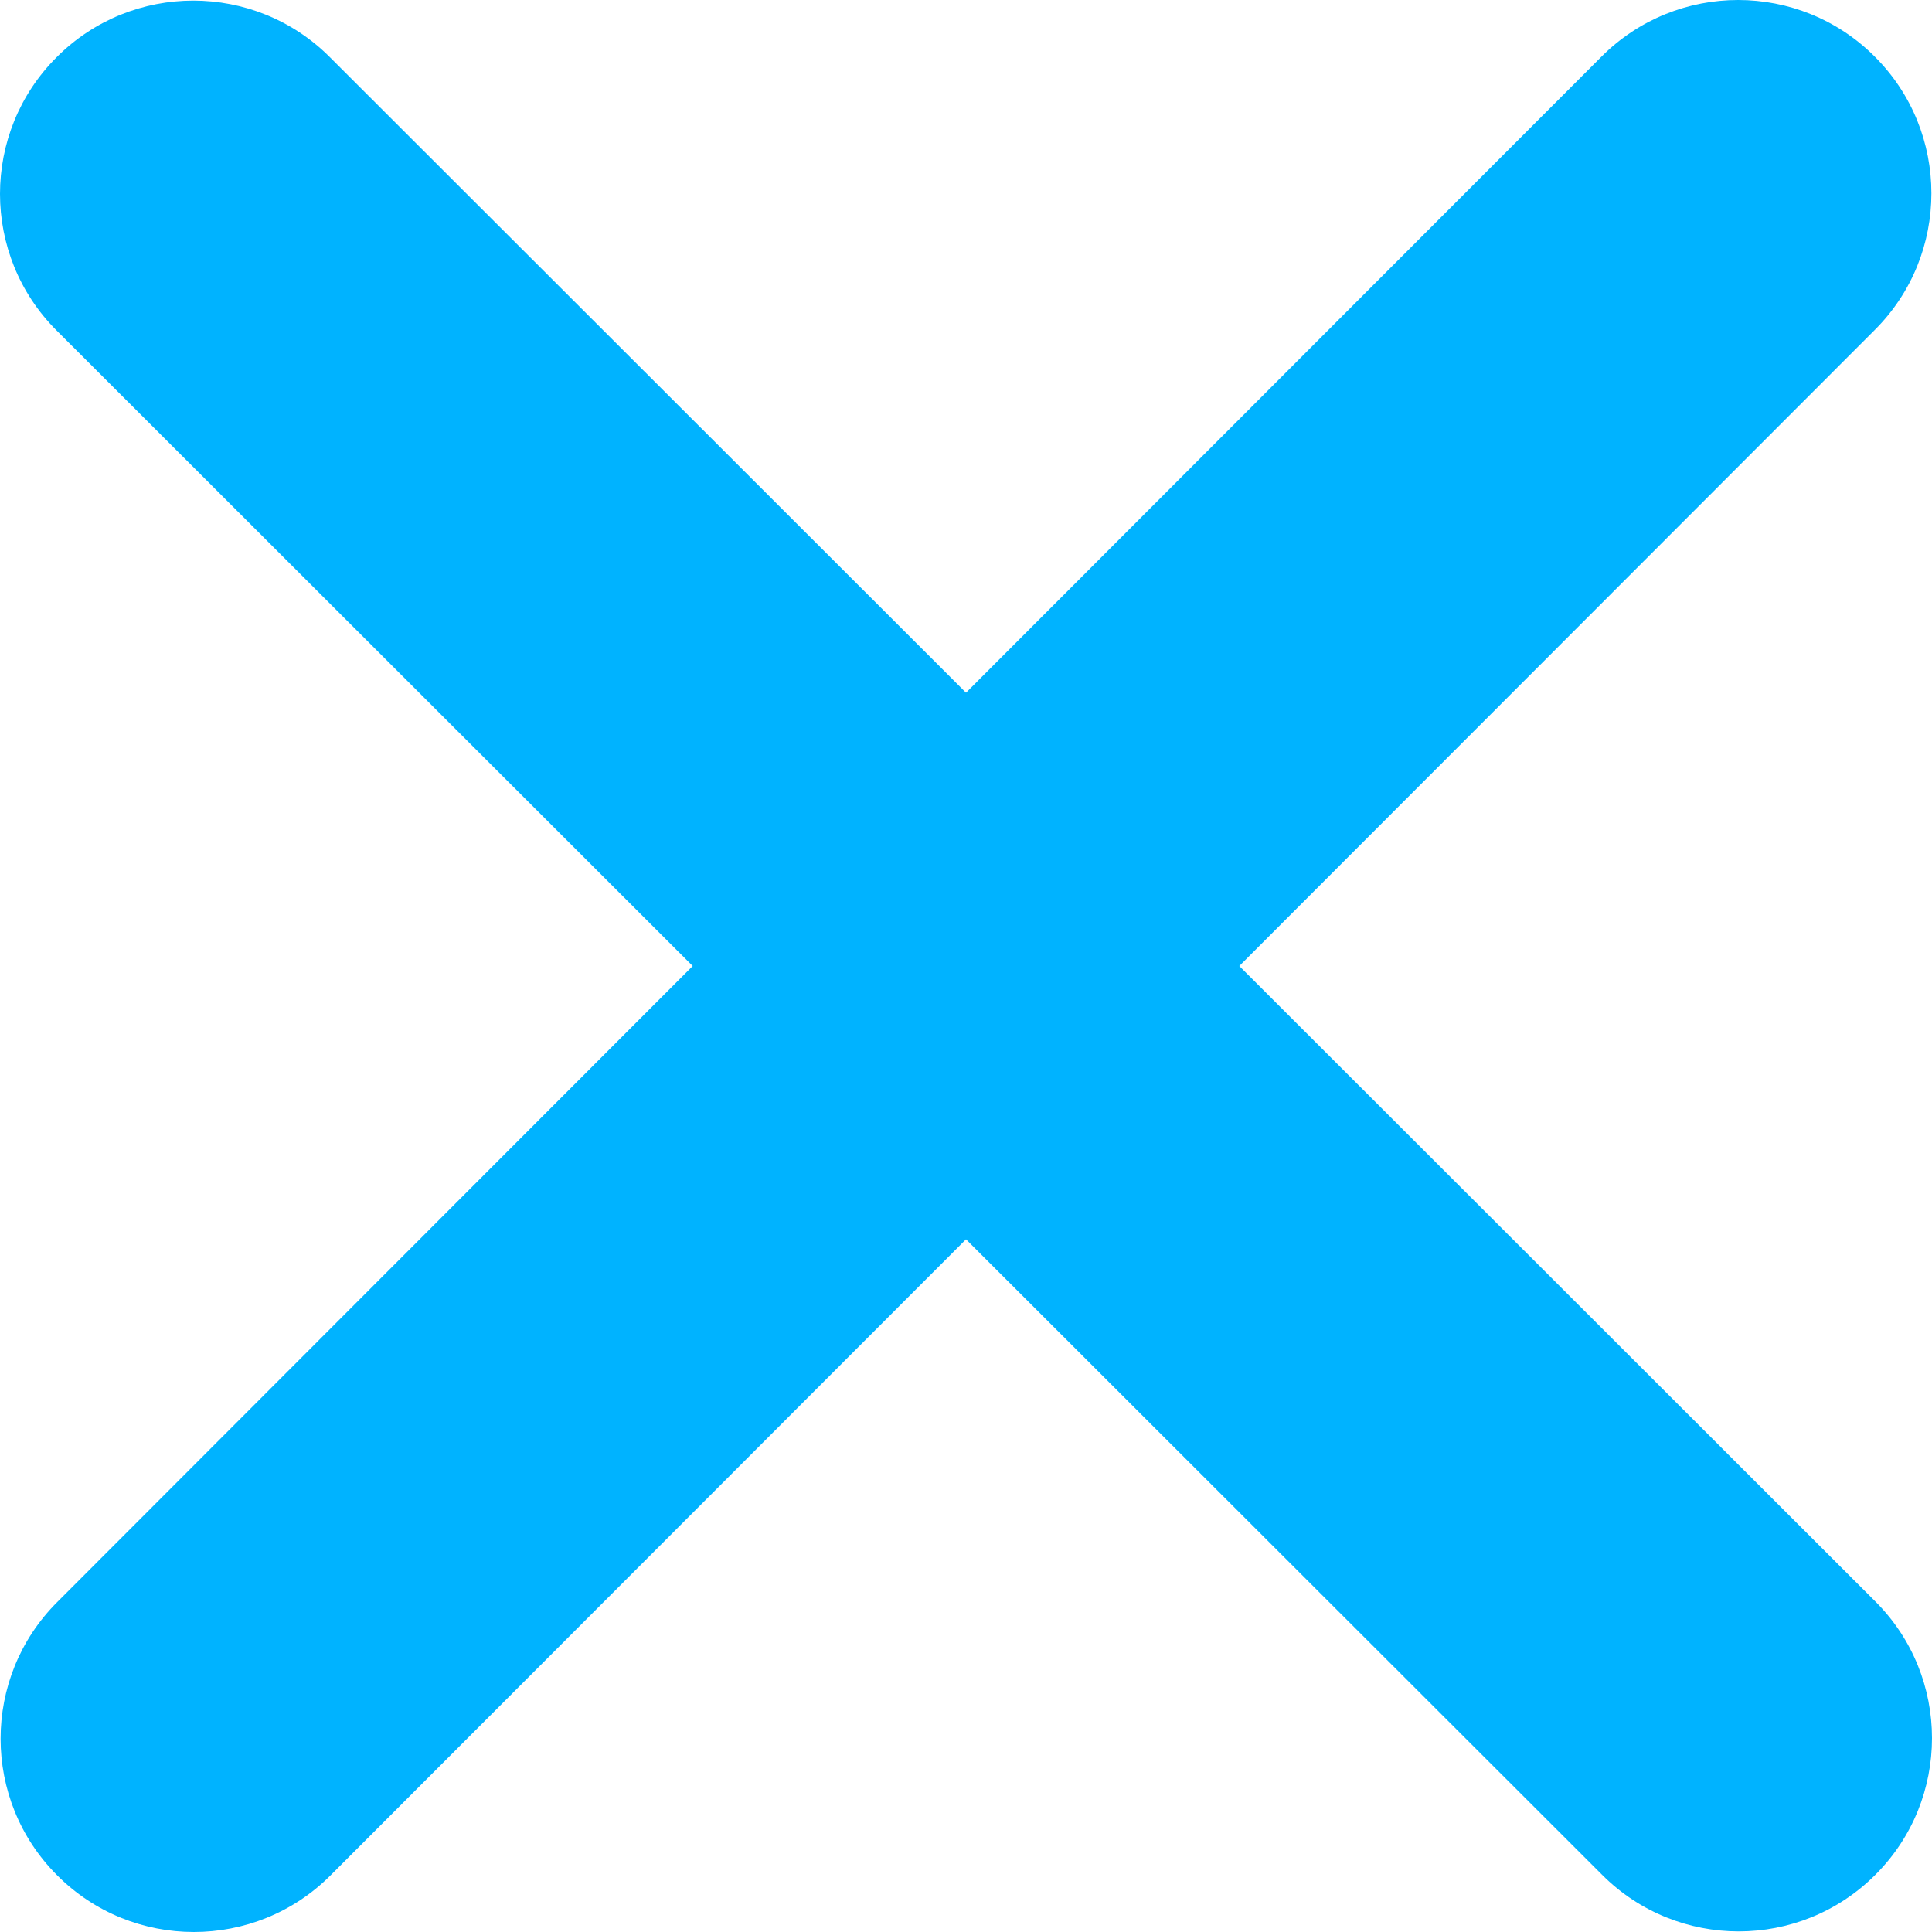
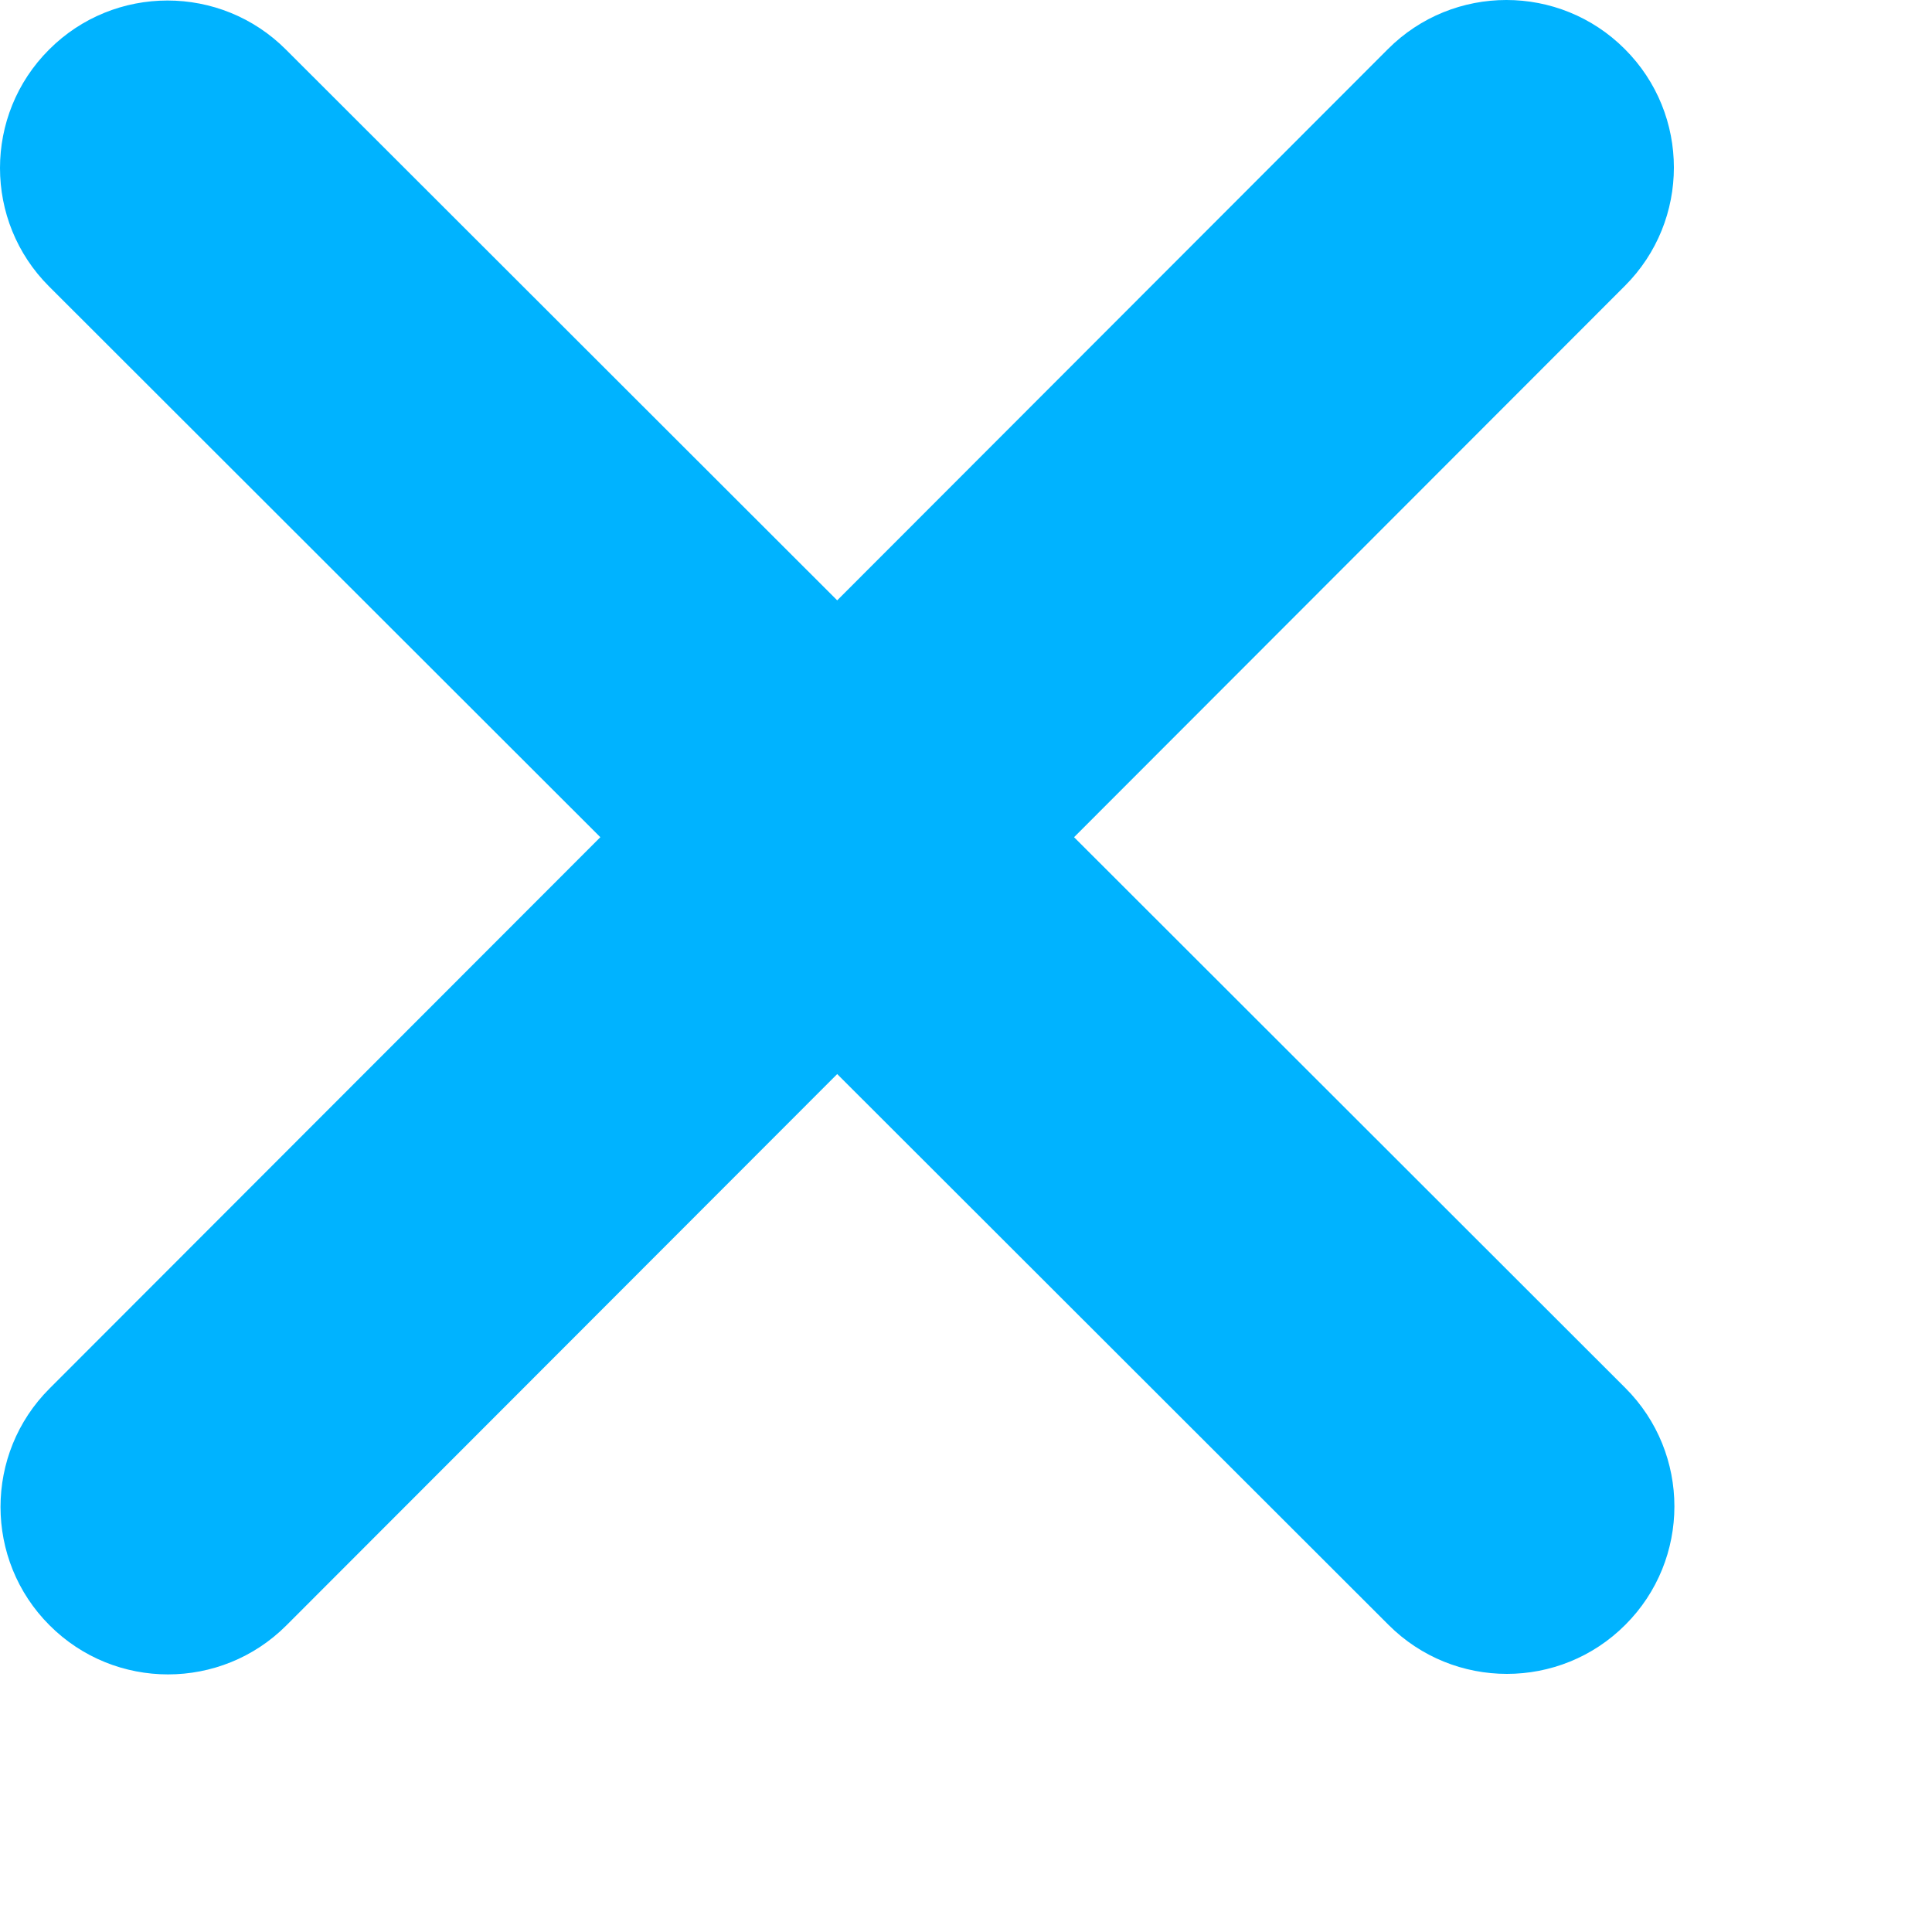
- <svg xmlns="http://www.w3.org/2000/svg" width="13" height="13" viewBox="0 0 13 13" fill="none">
+ <svg xmlns="http://www.w3.org/2000/svg" width="13" height="13" viewBox="0 0 15 15" fill="none">
  <path d="M12.615 2.22C13.123 1.713 13.123 0.888 12.615 0.381C12.108 -0.127 11.283 -0.127 10.776 0.381L6.5 4.661L2.22 0.385C1.713 -0.123 0.888 -0.123 0.381 0.385C-0.127 0.892 -0.127 1.717 0.381 2.224L4.661 6.5L0.385 10.78C-0.123 11.287 -0.123 12.112 0.385 12.619C0.892 13.127 1.717 13.127 2.224 12.619L6.5 8.339L10.78 12.615C11.287 13.123 12.112 13.123 12.619 12.615C13.127 12.108 13.127 11.283 12.619 10.776L8.339 6.5L12.615 2.22Z" fill="#00B3FF" />
</svg>
